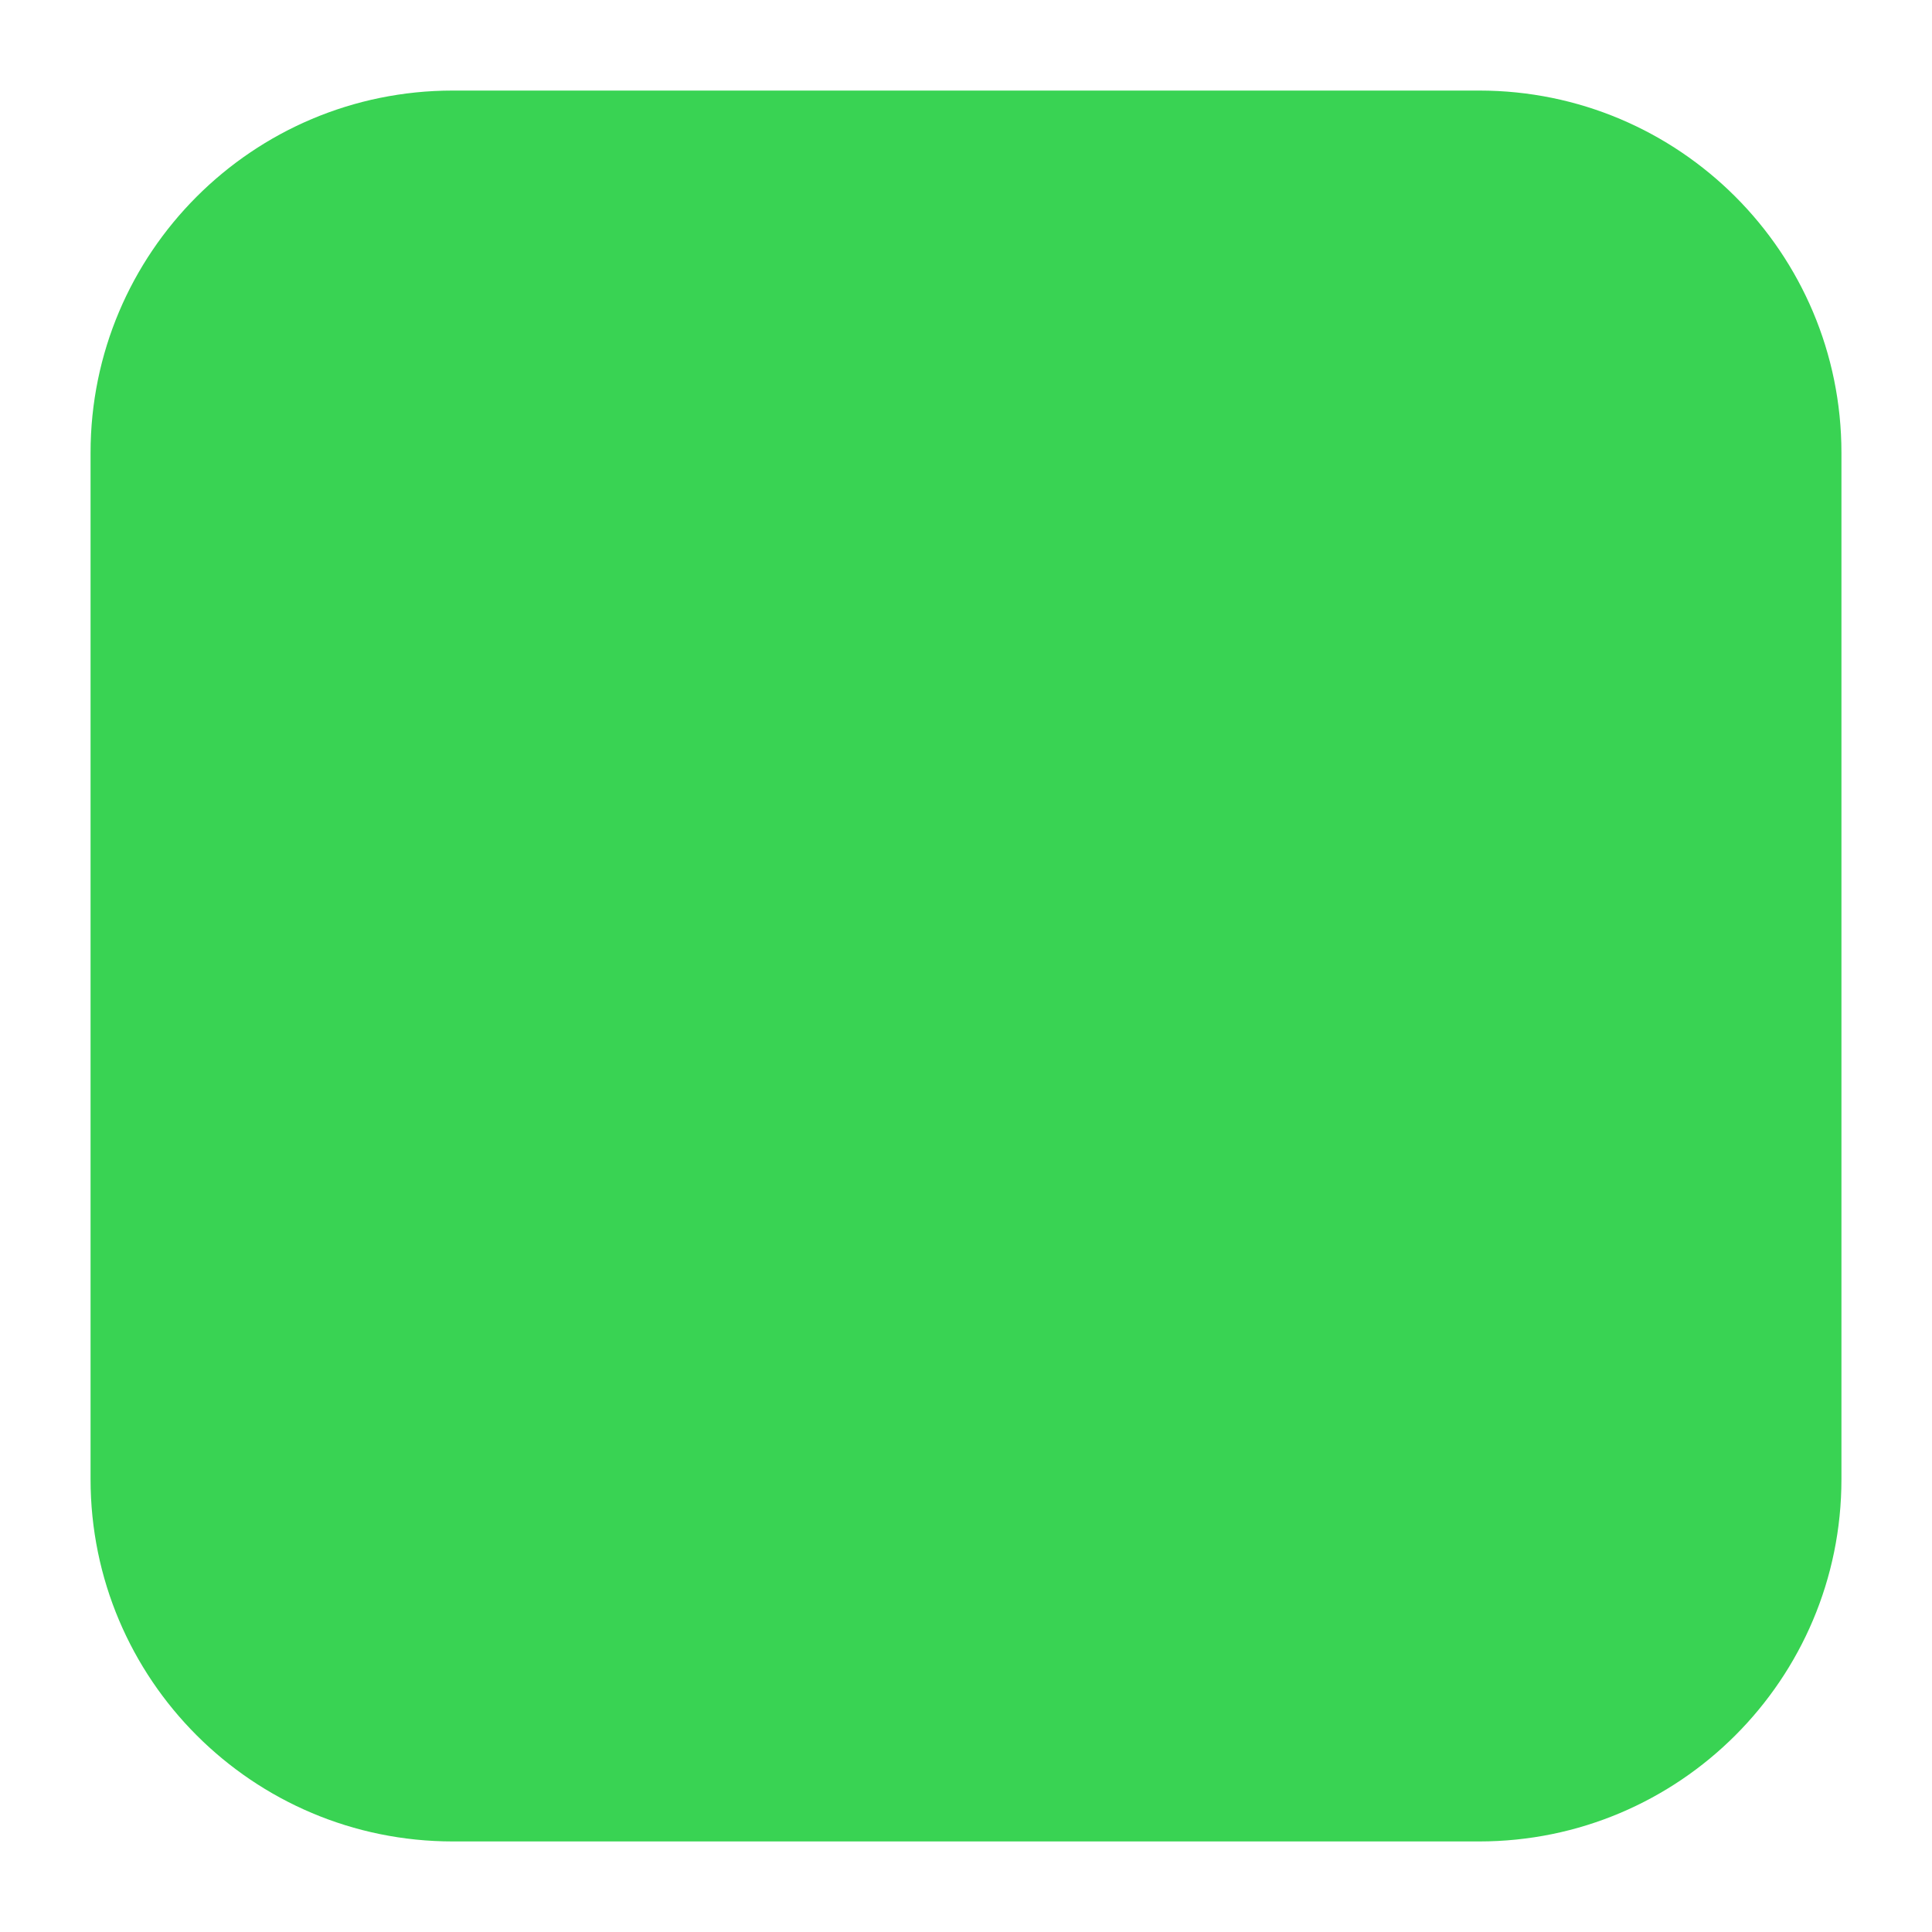
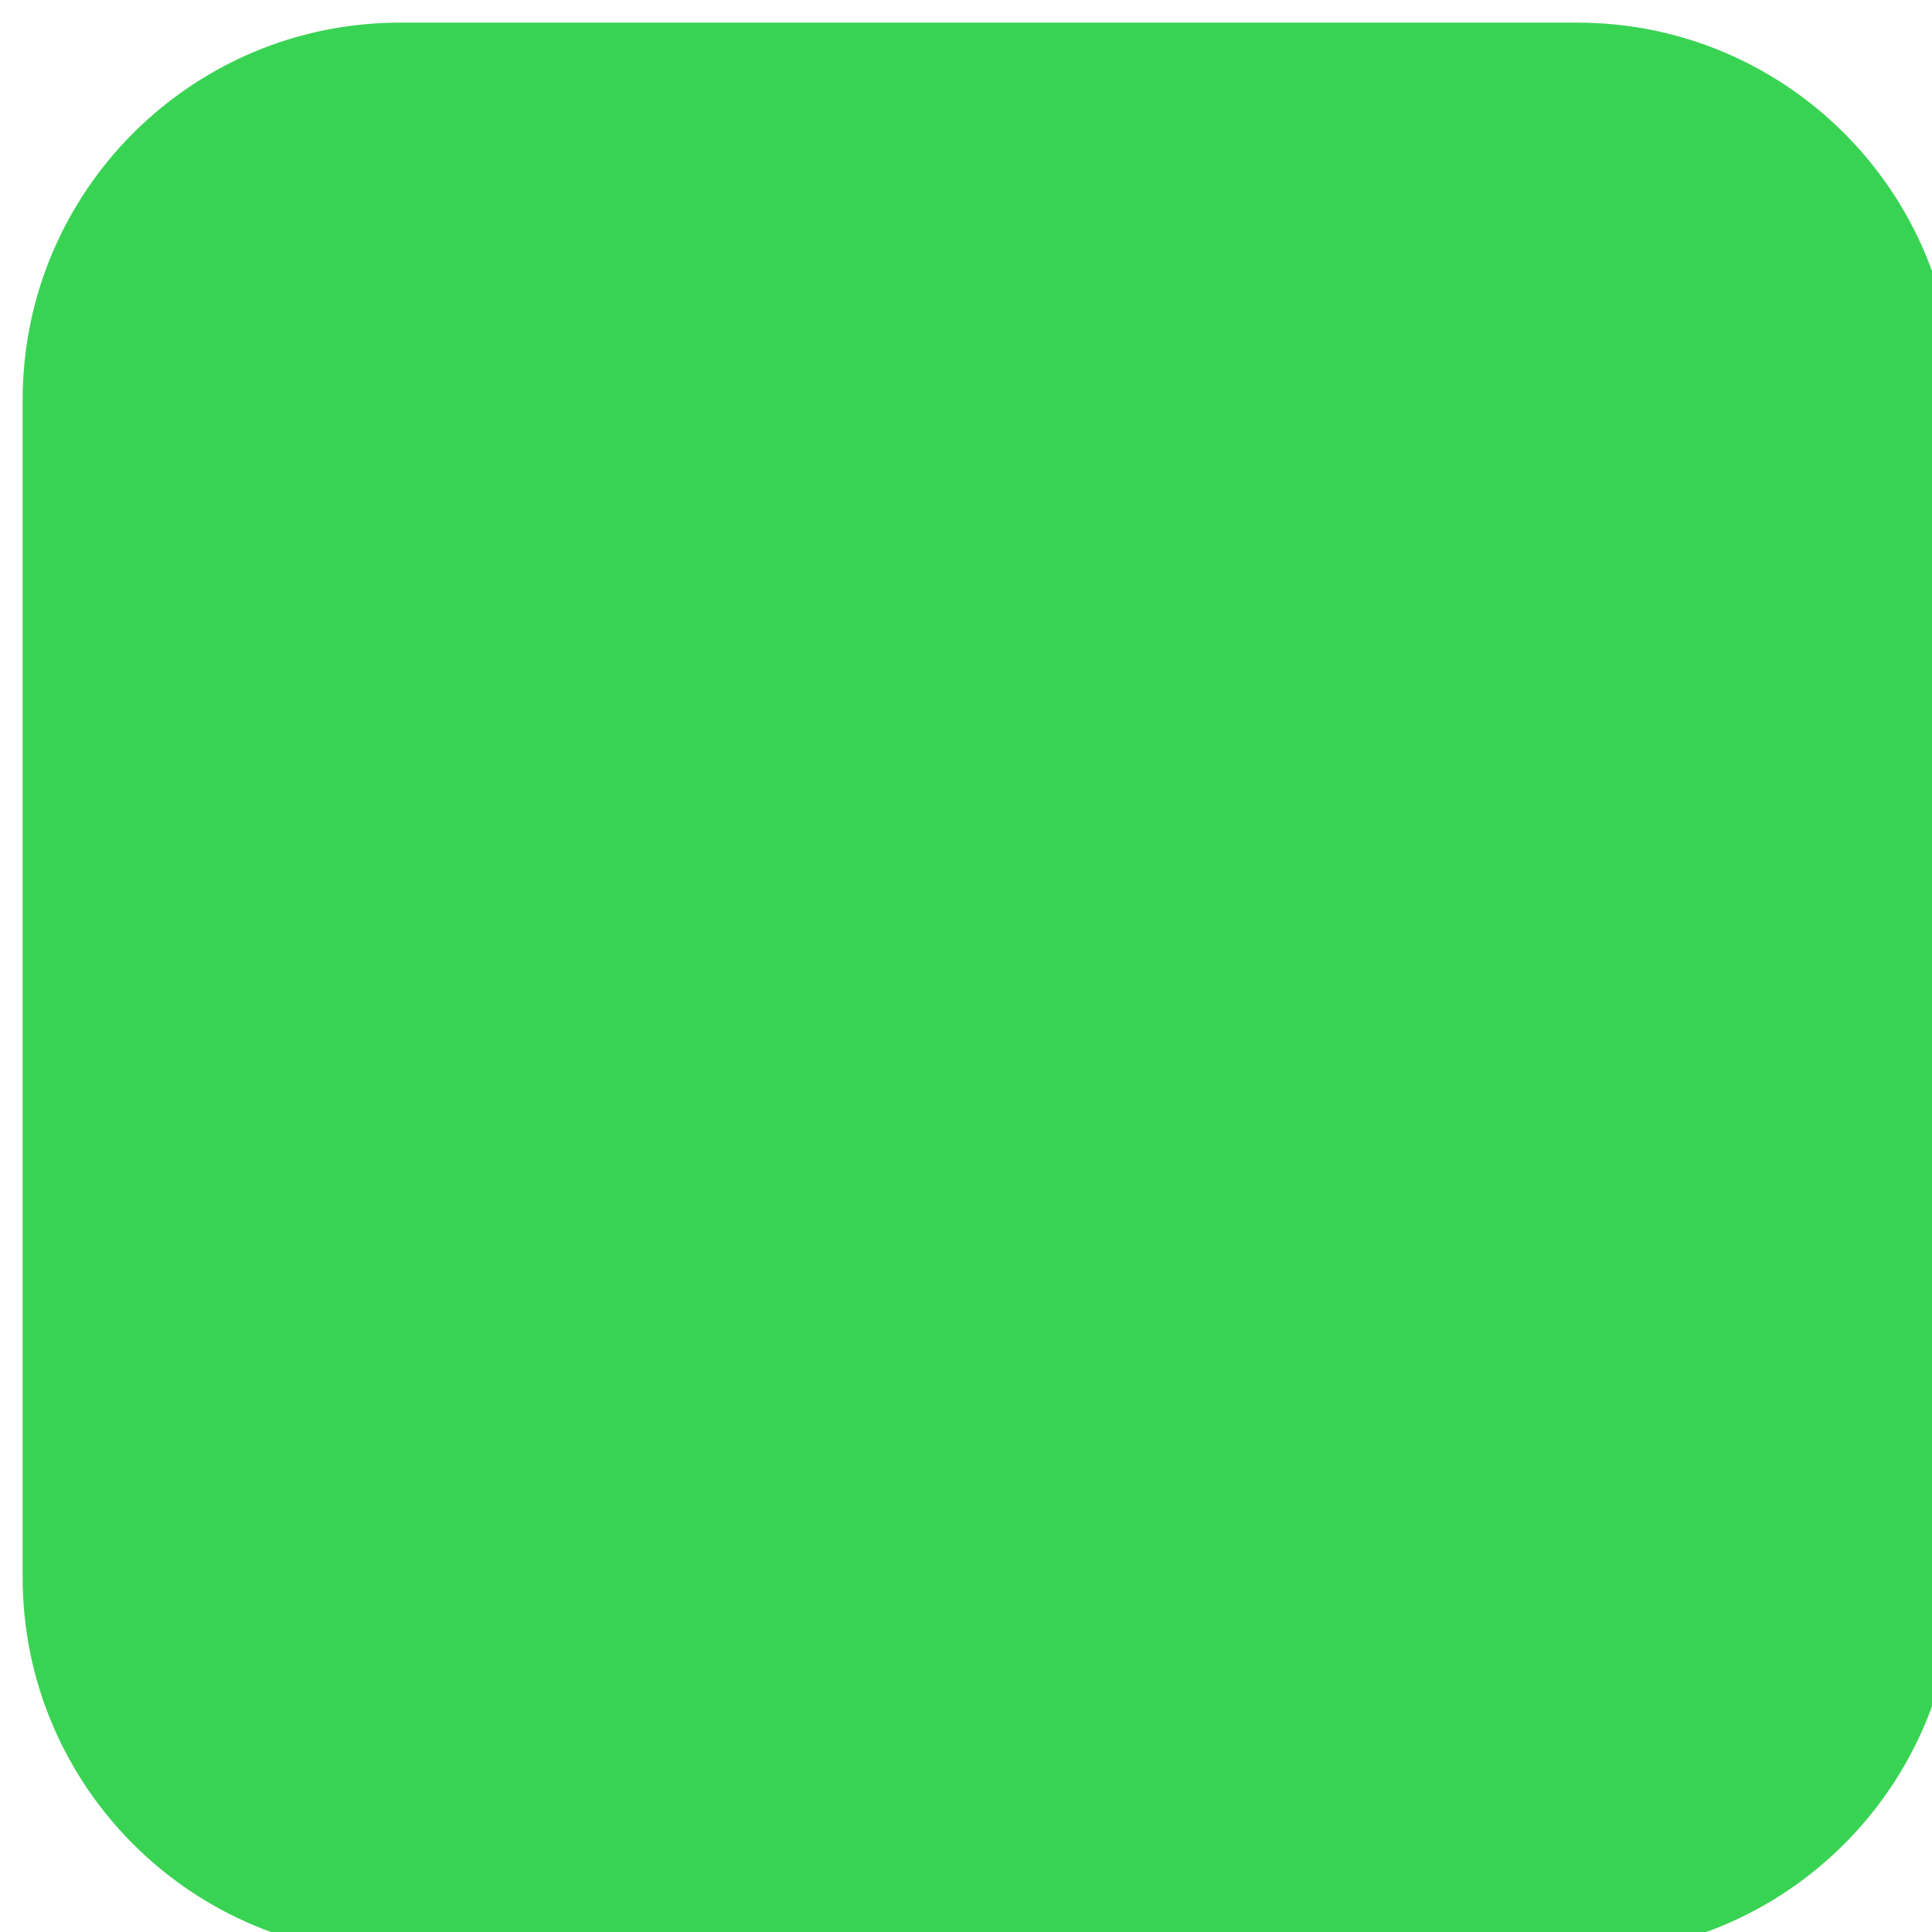
- <svg xmlns="http://www.w3.org/2000/svg" height="64" width="64">
+ <svg xmlns="http://www.w3.org/2000/svg" height="256" width="256">
  <g transform="translate(3,3)">
-     <rect id="rounded-rectangle" x="0" y="0" height="58" width="58" fill="#39d353" rx="12" />
+     <rect id="rounded-rectangle" x="0" y="0" height="256" width="256" fill="#39d353" rx="50" />
  </g>
</svg>
